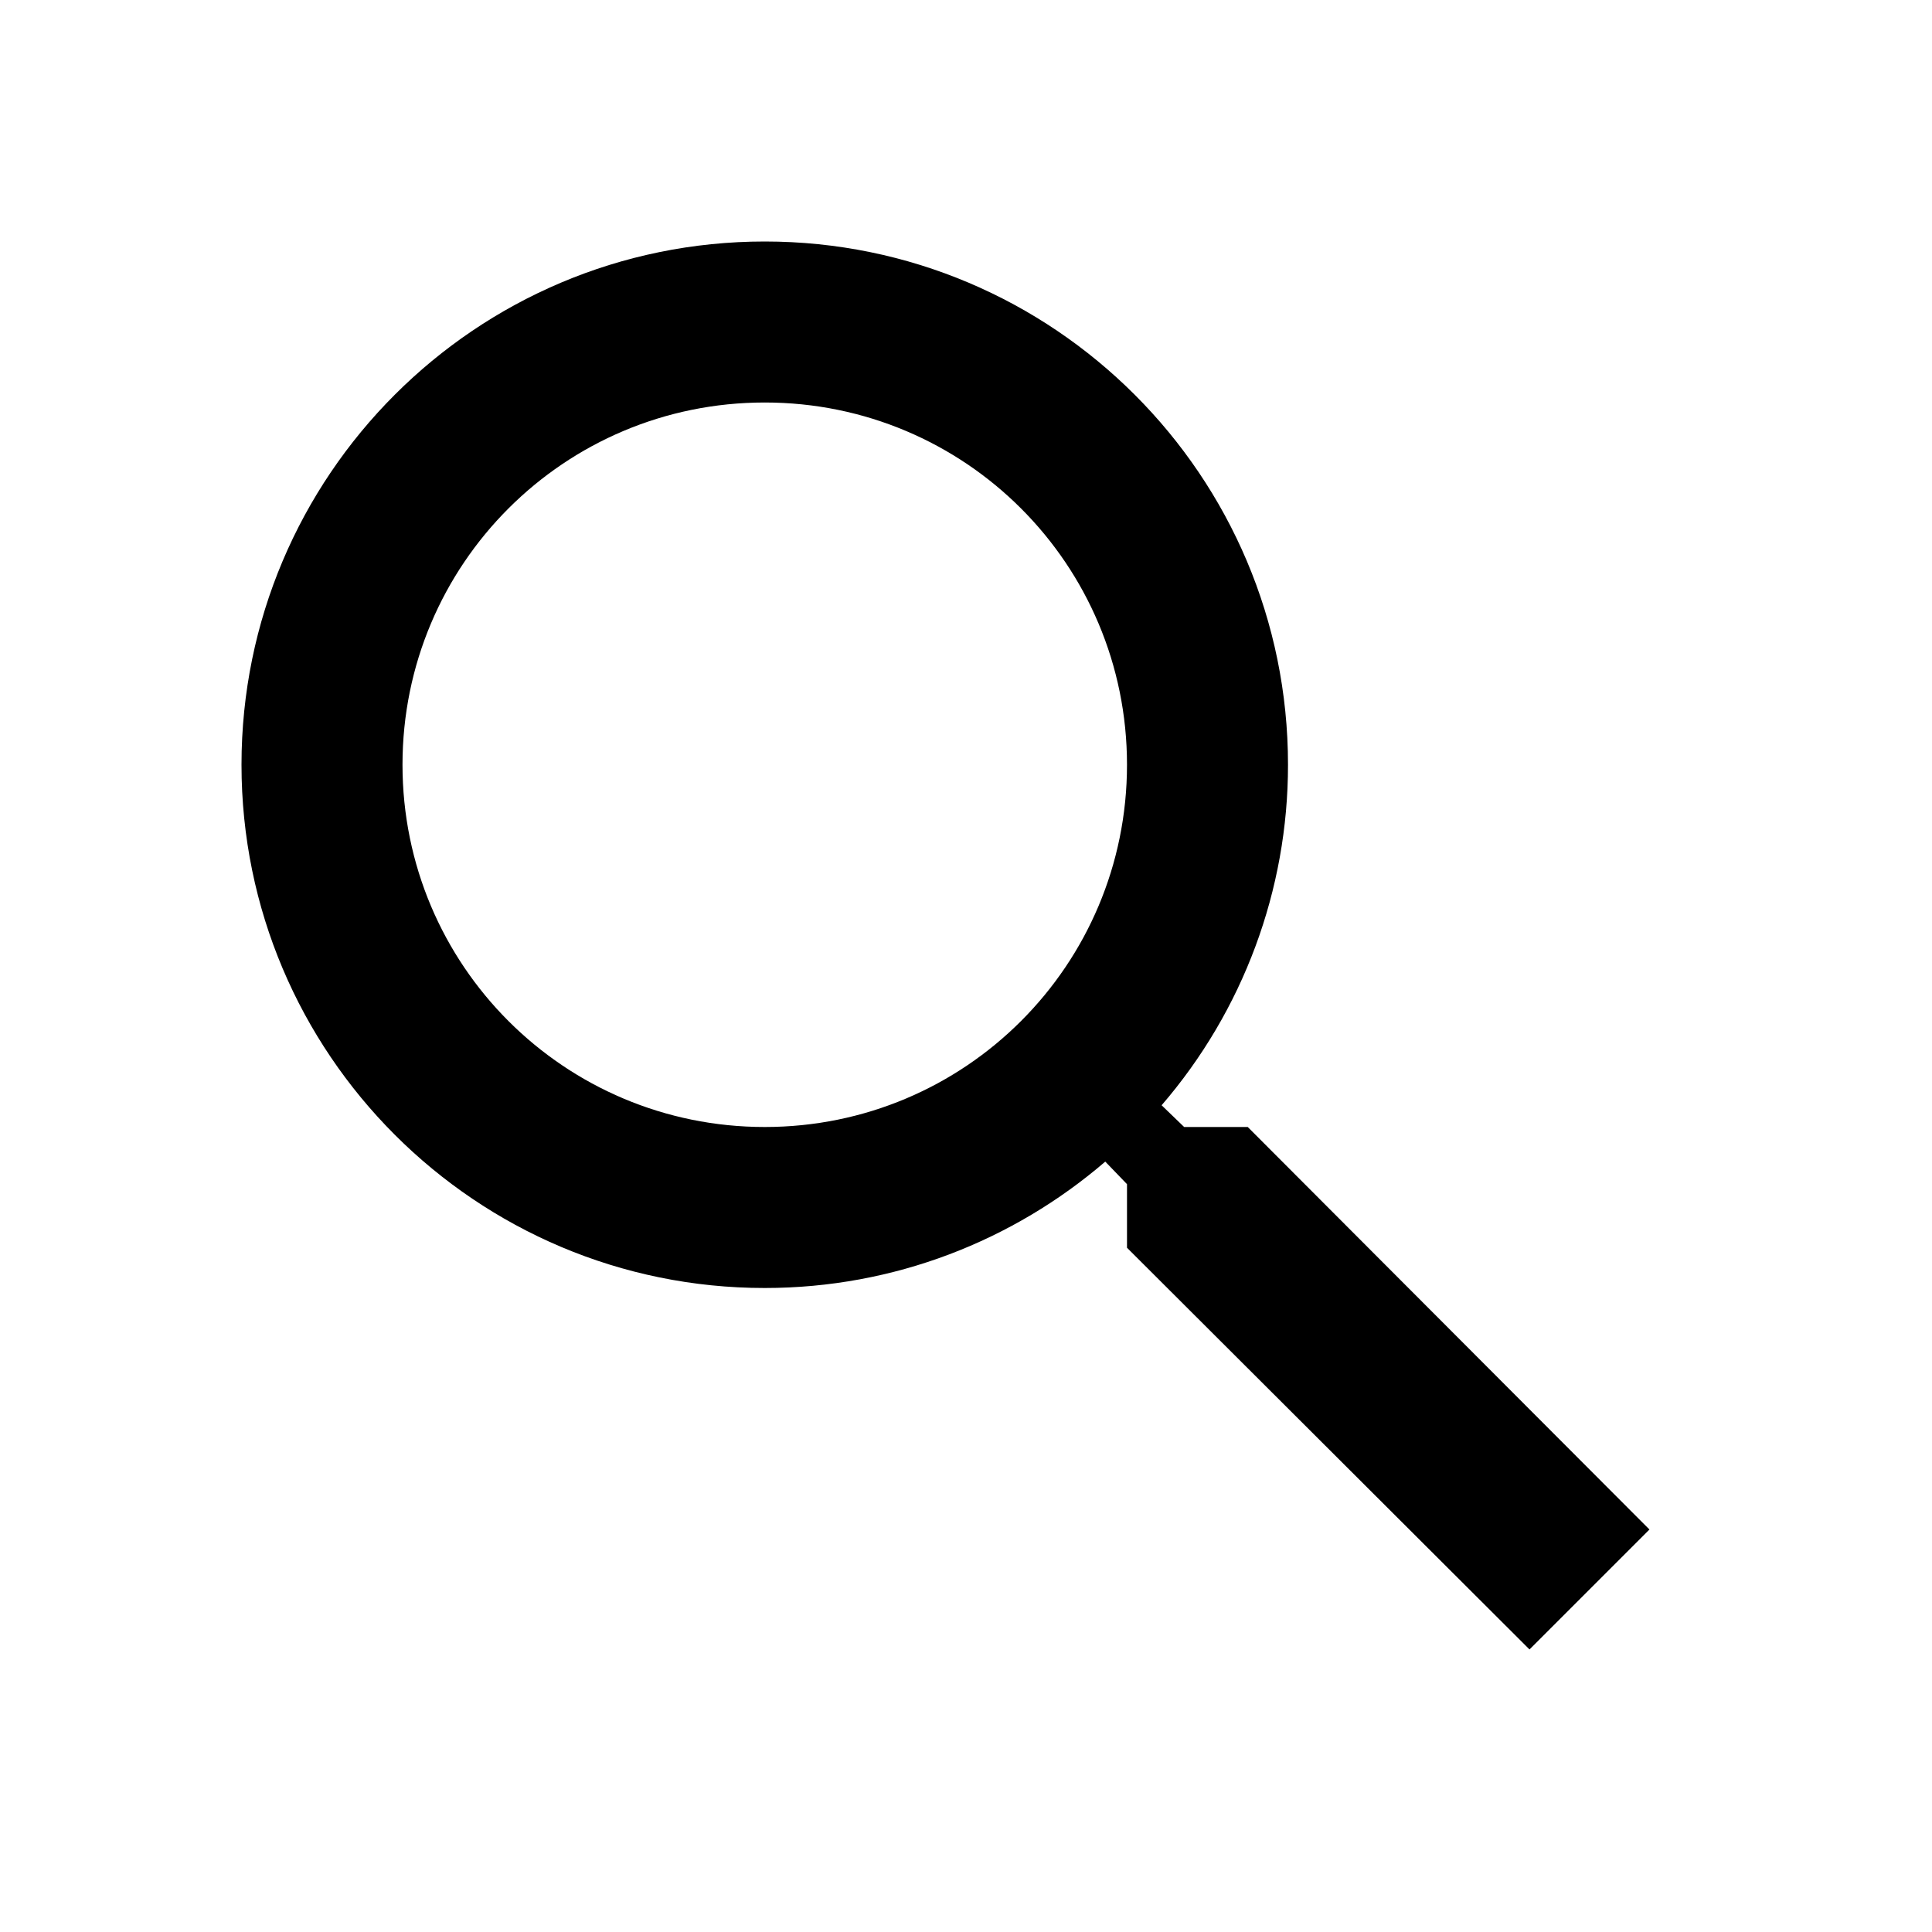
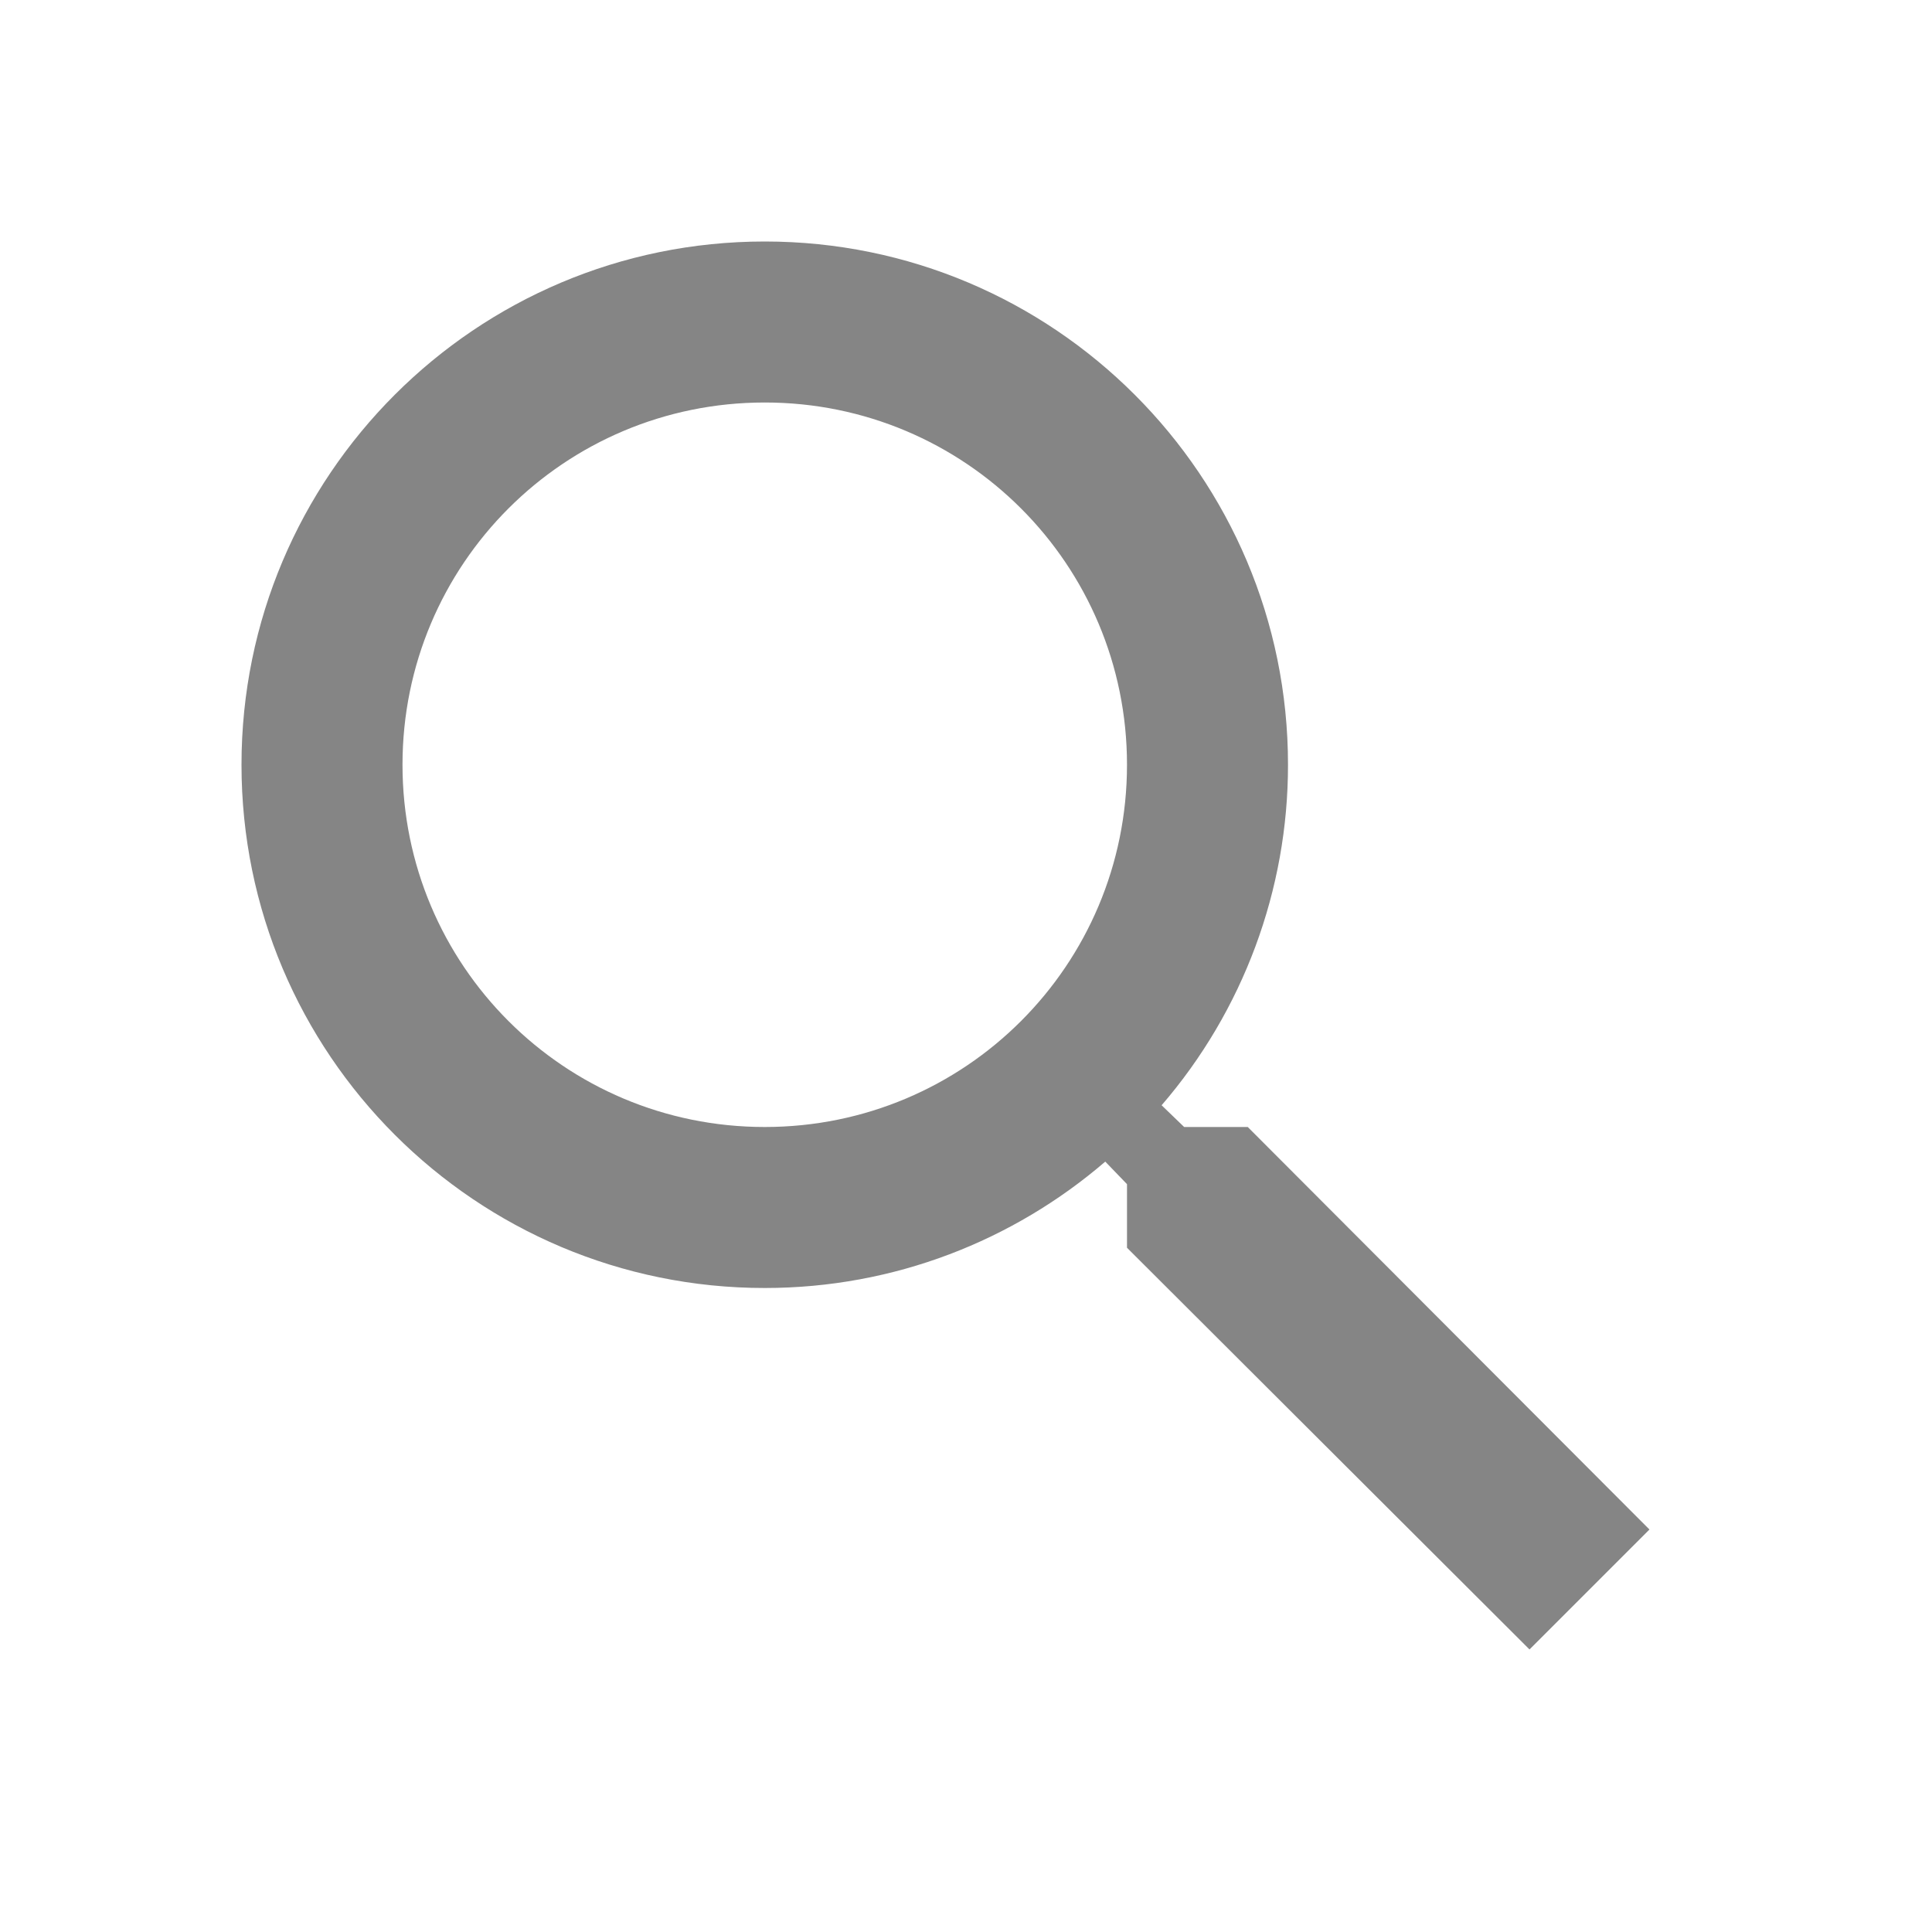
<svg xmlns="http://www.w3.org/2000/svg" width="32" height="32" viewBox="0 0 24 24">
-   <path fill="currentColor" d="M15.5 14h-.79l-.28-.27A6.471 6.471 0 0 0 16 9.5A6.5 6.5 0 1 0 9.5 16c1.61 0 3.09-.59 4.23-1.57l.27.28v.79l5 4.99L20.49 19l-4.99-5zm-6 0C7.01 14 5 11.99 5 9.5S7.01 5 9.5 5S14 7.01 14 9.5S11.99 14 9.5 14z" />
+   <path fill="hsl(0 0% 52% / 1)" d="M15.5 14h-.79l-.28-.27A6.471 6.471 0 0 0 16 9.5A6.5 6.5 0 1 0 9.5 16c1.61 0 3.09-.59 4.23-1.57l.27.28v.79l5 4.99L20.49 19l-4.99-5zm-6 0C7.01 14 5 11.99 5 9.5S7.01 5 9.5 5S14 7.01 14 9.5S11.99 14 9.5 14z" />
</svg>
